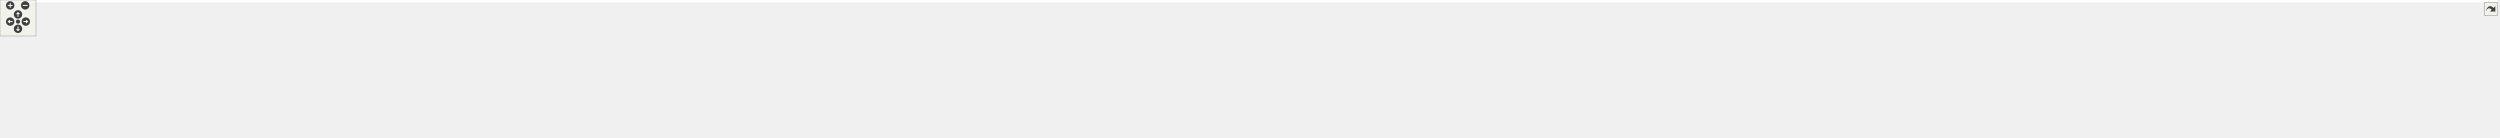
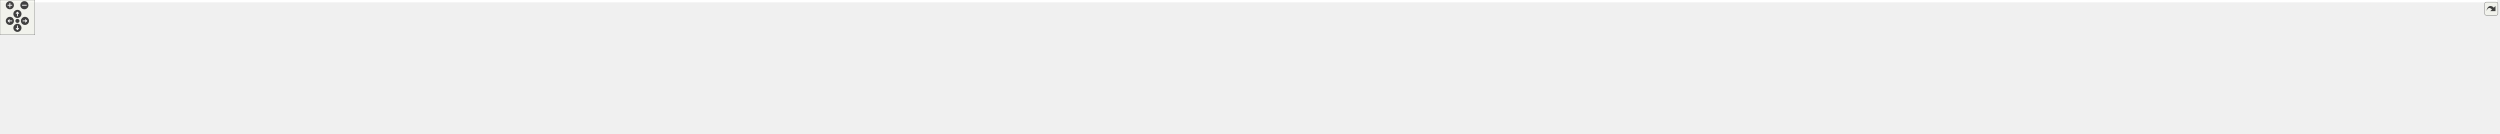
<svg xmlns="http://www.w3.org/2000/svg" xmlns:xlink="http://www.w3.org/1999/xlink" id="main" version="1.1" xml:space="preserve">
  <style type="text/css">
.edge:hover path { stroke: red; }
.edge:hover polygon { stroke: red; fill: red; }
</style>
  <defs>
    <circle id="rim" cx="0" cy="0" r="7" />
    <circle id="rim2" cx="0" cy="0" r="3.5" />
    <g id="zoomPlus">
      <use xlink:href="#rim" fill="#404040">
        <set attributeName="fill" to="#808080" begin="zoomplus.mouseover" end="zoomplus.mouseout" />
      </use>
      <path d="M-4,0h8M0,-4v8" fill="none" stroke="white" stroke-width="1.5" pointer-events="none" />
    </g>
    <g id="zoomMin">
      <use xlink:href="#rim" fill="#404040">
        <set attributeName="fill" to="#808080" begin="zoomminus.mouseover" end="zoomminus.mouseout" />
      </use>
      <path d="M-4,0h8" fill="none" stroke="white" stroke-width="1.5" pointer-events="none" />
    </g>
    <g id="dirArrow">
      <path fill="none" stroke="white" stroke-width="1.5" d="M0,-3.0v7 M-2.5,-0.5L0,-3.0L2.5,-0.5" />
    </g>
    <g id="resetDef">
      <use xlink:href="#rim2" fill="#404040">
        <set attributeName="fill" to="#808080" begin="reset.mouseover" end="reset.mouseout" />
      </use>
    </g>
  </defs>
  <svg id="graph" class="graph">
    <g id="viewport">
-       <polygon fill="white" stroke="transparent" points="-4,4 -4,-169 4162.5,-169 4162.5,4 -4,4" />
+       <polygon fill="white" stroke="transparent" points="-4,4 -4,-169 4301.5,-169 4301.5,4 -4,4" />
      <g id="node1" class="node">
        <g id="a_node1">
          <a xlink:title=" ">
-             <polygon fill="#bfbfbf" stroke="black" points="1747,-134.5 1747,-164.5 1893,-164.5 1893,-134.5 1747,-134.5" />
-             <text text-anchor="start" x="1755" y="-152.5" font-family="Helvetica,sans-Serif" font-size="10.00">include/d/d_com/d_com</text>
-             <text text-anchor="middle" x="1820" y="-141.5" font-family="Helvetica,sans-Serif" font-size="10.00">_inf_game/d_com_inf_game.h</text>
+             <polygon fill="#bfbfbf" stroke="black" points="1814,-134.5 1814,-164.5 1960,-164.5 1960,-134.5 1814,-134.5" />
+             <text text-anchor="start" x="1822" y="-152.5" font-family="Helvetica,sans-Serif" font-size="10.00">include/d/d_com/d_com</text>
+             <text text-anchor="middle" x="1887" y="-141.5" font-family="Helvetica,sans-Serif" font-size="10.00">_inf_game/d_com_inf_game.h</text>
          </a>
        </g>
      </g>
      <g id="node2" class="node">
        <g id="a_node2">
          <a xlink:href="d__attention_8cpp.html" target="_top" xlink:title=" ">
            <polygon fill="white" stroke="black" points="295.5,-6 295.5,-25 402.5,-25 402.5,-6 295.5,-6" />
            <text text-anchor="middle" x="349" y="-13" font-family="Helvetica,sans-Serif" font-size="10.00">src/d/d_attention.cpp</text>
          </a>
        </g>
      </g>
      <g id="edge1" class="edge">
-         <path fill="none" stroke="midnightblue" d="M1736.8,-148.83C1430.54,-149.66 381.07,-148.76 332,-98 312.61,-77.94 332.12,-41.81 342.9,-25.23" />
-         <polygon fill="midnightblue" stroke="midnightblue" points="1736.96,-152.33 1746.95,-148.81 1736.94,-145.33 1736.96,-152.33" />
+         <path fill="none" stroke="midnightblue" d="M1803.56,-148.96C1488.09,-150.31 383.5,-151.2 332,-98 312.6,-77.96 332.11,-41.81 342.89,-25.24" />
+         <polygon fill="midnightblue" stroke="midnightblue" points="1804.01,-152.46 1814,-148.92 1803.98,-145.46 1804.01,-152.46" />
      </g>
      <g id="node3" class="node">
        <g id="a_node3">
          <a xlink:href="d__camera_8cpp.html" target="_top" xlink:title=" ">
            <polygon fill="white" stroke="black" points="479,-73 479,-92 581,-92 581,-73 479,-73" />
            <text text-anchor="middle" x="530" y="-80" font-family="Helvetica,sans-Serif" font-size="10.00">src/d/d_camera.cpp</text>
          </a>
        </g>
      </g>
      <g id="edge2" class="edge">
-         <path fill="none" stroke="midnightblue" d="M1736.61,-147C1498.18,-142.4 816.47,-127.03 595,-98 584.45,-96.62 573.09,-94.36 562.86,-92.03" />
-         <polygon fill="midnightblue" stroke="midnightblue" points="1736.89,-150.51 1746.95,-147.2 1737.02,-143.51 1736.89,-150.51" />
+         <path fill="none" stroke="midnightblue" d="M1803.37,-147.2C1555.91,-143.05 829.95,-128.54 595,-98 584.45,-96.63 573.09,-94.37 562.86,-92.04" />
+         <polygon fill="midnightblue" stroke="midnightblue" points="1803.67,-150.71 1813.73,-147.38 1803.79,-143.71 1803.67,-150.71" />
      </g>
      <g id="node4" class="node">
        <g id="a_node4">
          <a xlink:href="d__com__inf__game_8cpp.html" target="_top" xlink:title=" ">
            <polygon fill="white" stroke="black" points="563.5,-0.5 563.5,-30.5 682.5,-30.5 682.5,-0.5 563.5,-0.5" />
            <text text-anchor="start" x="571.5" y="-18.5" font-family="Helvetica,sans-Serif" font-size="10.00">src/d/d_com/d_com_inf</text>
            <text text-anchor="middle" x="623" y="-7.5" font-family="Helvetica,sans-Serif" font-size="10.00">_game.cpp</text>
          </a>
        </g>
      </g>
      <g id="edge3" class="edge">
-         <path fill="none" stroke="midnightblue" d="M1736.61,-148C1472.2,-146 667.51,-136.76 628,-98 610.29,-80.63 614.46,-48.92 618.87,-30.6" />
-         <polygon fill="midnightblue" stroke="midnightblue" points="1736.89,-151.5 1746.92,-148.07 1736.94,-144.5 1736.89,-151.5" />
+         <path fill="none" stroke="midnightblue" d="M1803.64,-148.19C1529.36,-146.79 670.01,-139.13 628,-98 610.27,-80.64 614.45,-48.93 618.86,-30.6" />
+         <polygon fill="midnightblue" stroke="midnightblue" points="1803.91,-151.69 1813.93,-148.24 1803.95,-144.69 1803.91,-151.69" />
      </g>
      <g id="node5" class="node">
        <g id="a_node5">
          <a xlink:href="d__file__sel__info_8cpp.html" target="_top" xlink:title=" ">
            <polygon fill="white" stroke="black" points="789.5,-67.5 789.5,-97.5 878.5,-97.5 878.5,-67.5 789.5,-67.5" />
            <text text-anchor="start" x="797.5" y="-85.5" font-family="Helvetica,sans-Serif" font-size="10.00">src/d/d_file/d_file</text>
            <text text-anchor="middle" x="834" y="-74.5" font-family="Helvetica,sans-Serif" font-size="10.00">_sel_info.cpp</text>
          </a>
        </g>
      </g>
      <g id="edge4" class="edge">
-         <path fill="none" stroke="midnightblue" d="M1736.78,-146.21C1539.96,-140.44 1050.2,-123.88 888,-98 884.93,-97.51 881.79,-96.92 878.63,-96.25" />
-         <polygon fill="midnightblue" stroke="midnightblue" points="1736.68,-149.71 1746.78,-146.5 1736.89,-142.71 1736.68,-149.71" />
+         <path fill="none" stroke="midnightblue" d="M1803.79,-146.56C1596.94,-141.38 1063.54,-125.68 888,-98 884.93,-97.52 881.79,-96.93 878.63,-96.27" />
+         <polygon fill="midnightblue" stroke="midnightblue" points="1803.9,-150.07 1813.98,-146.82 1804.07,-143.07 1803.9,-150.07" />
      </g>
      <g id="node6" class="node">
        <g id="a_node6">
          <a xlink:href="d__item_8cpp.html" target="_top" xlink:title=" ">
            <polygon fill="white" stroke="black" points="700.5,-6 700.5,-25 821.5,-25 821.5,-6 700.5,-6" />
            <text text-anchor="middle" x="761" y="-13" font-family="Helvetica,sans-Serif" font-size="10.00">src/d/d_item/d_item.cpp</text>
          </a>
        </g>
      </g>
      <g id="edge5" class="edge">
-         <path fill="none" stroke="midnightblue" d="M1736.6,-147.14C1496.37,-142.88 817.66,-128.22 781,-98 759.08,-79.93 758.95,-42.1 760.13,-25.1" />
-         <polygon fill="midnightblue" stroke="midnightblue" points="1736.61,-150.64 1746.67,-147.32 1736.74,-143.65 1736.61,-150.64" />
+         <path fill="none" stroke="midnightblue" d="M1803.48,-147.4C1552.58,-143.74 820.34,-130.33 781,-98 759.05,-79.96 758.94,-42.12 760.13,-25.1" />
+         <polygon fill="midnightblue" stroke="midnightblue" points="1803.58,-150.9 1813.63,-147.55 1803.68,-143.9 1803.58,-150.9" />
      </g>
      <g id="node7" class="node">
        <g id="a_node7">
          <a xlink:href="d__kankyo__rain_8cpp.html" target="_top" xlink:title=" ">
            <polygon fill="white" stroke="black" points="896.5,-67.5 896.5,-97.5 1023.5,-97.5 1023.5,-67.5 896.5,-67.5" />
            <text text-anchor="start" x="904.5" y="-85.5" font-family="Helvetica,sans-Serif" font-size="10.00">src/d/d_kankyo/d_kankyo</text>
            <text text-anchor="middle" x="960" y="-74.5" font-family="Helvetica,sans-Serif" font-size="10.00">_rain.cpp</text>
          </a>
        </g>
      </g>
      <g id="edge6" class="edge">
-         <path fill="none" stroke="midnightblue" d="M1736.91,-146.77C1592.98,-142.97 1288.21,-131.39 1033,-98 1029.93,-97.6 1026.79,-97.14 1023.62,-96.65" />
-         <polygon fill="midnightblue" stroke="midnightblue" points="1736.91,-150.27 1746.99,-147.03 1737.09,-143.27 1736.91,-150.27" />
+         <path fill="none" stroke="midnightblue" d="M1803.59,-147.35C1650.36,-144.41 1313.99,-134.04 1033,-98 1029.92,-97.61 1026.78,-97.16 1023.62,-96.67" />
+         <polygon fill="midnightblue" stroke="midnightblue" points="1803.79,-150.86 1813.86,-147.55 1803.93,-143.86 1803.79,-150.86" />
      </g>
      <g id="node8" class="node">
        <g id="a_node8">
          <a xlink:href="d__kankyo__wether_8cpp.html" target="_top" xlink:title=" ">
            <polygon fill="white" stroke="black" points="1041.5,-67.5 1041.5,-97.5 1168.5,-97.5 1168.5,-67.5 1041.5,-67.5" />
            <text text-anchor="start" x="1049.5" y="-85.5" font-family="Helvetica,sans-Serif" font-size="10.00">src/d/d_kankyo/d_kankyo</text>
            <text text-anchor="middle" x="1105" y="-74.5" font-family="Helvetica,sans-Serif" font-size="10.00">_wether.cpp</text>
          </a>
        </g>
      </g>
      <g id="edge7" class="edge">
-         <path fill="none" stroke="midnightblue" d="M1736.44,-145.07C1613.61,-139.31 1377.29,-125.53 1178,-98 1174.93,-97.58 1171.79,-97.1 1168.63,-96.6" />
-         <polygon fill="midnightblue" stroke="midnightblue" points="1736.37,-148.57 1746.52,-145.53 1736.7,-141.57 1736.37,-148.57" />
+         <path fill="none" stroke="midnightblue" d="M1803.87,-145.95C1671.08,-141.11 1403.13,-128.26 1178,-98 1174.93,-97.59 1171.79,-97.12 1168.62,-96.62" />
+         <polygon fill="midnightblue" stroke="midnightblue" points="1803.85,-149.45 1813.97,-146.31 1804.1,-142.45 1803.85,-149.45" />
      </g>
      <g id="node9" class="node">
        <g id="a_node9">
          <a xlink:href="d__kankyo_8cpp.html" target="_top" xlink:title=" ">
            <polygon fill="white" stroke="black" points="1186.5,-73 1186.5,-92 1287.5,-92 1287.5,-73 1186.5,-73" />
            <text text-anchor="middle" x="1237" y="-80" font-family="Helvetica,sans-Serif" font-size="10.00">src/d/d_kankyo.cpp</text>
          </a>
        </g>
      </g>
      <g id="edge8" class="edge">
-         <path fill="none" stroke="midnightblue" d="M1736.73,-144.09C1633.13,-137.77 1451.09,-123.93 1297,-98 1287.7,-96.44 1277.7,-94.23 1268.59,-92.02" />
-         <polygon fill="midnightblue" stroke="midnightblue" points="1736.62,-147.59 1746.81,-144.69 1737.04,-140.6 1736.62,-147.59" />
+         <path fill="none" stroke="midnightblue" d="M1803.79,-145.36C1689.09,-140.12 1476.27,-127.16 1297,-98 1287.59,-96.47 1277.47,-94.25 1268.27,-92.01" />
+         <polygon fill="midnightblue" stroke="midnightblue" points="1803.75,-148.86 1813.9,-145.81 1804.06,-141.87 1803.75,-148.86" />
      </g>
      <g id="node10" class="node">
        <g id="a_node10">
          <a xlink:href="d__kantera__icon__meter_8cpp.html" target="_top" xlink:title=" ">
            <polygon fill="white" stroke="black" points="1305.5,-67.5 1305.5,-97.5 1412.5,-97.5 1412.5,-67.5 1305.5,-67.5" />
            <text text-anchor="start" x="1313.5" y="-85.5" font-family="Helvetica,sans-Serif" font-size="10.00">src/d/d_kantera_icon</text>
            <text text-anchor="middle" x="1359" y="-74.5" font-family="Helvetica,sans-Serif" font-size="10.00">_meter.cpp</text>
          </a>
        </g>
      </g>
      <g id="edge9" class="edge">
-         <path fill="none" stroke="midnightblue" d="M1736.56,-140.37C1655.78,-131.92 1530.01,-117.23 1422,-98 1418.91,-97.45 1415.74,-96.85 1412.54,-96.21" />
-         <polygon fill="midnightblue" stroke="midnightblue" points="1736.37,-143.87 1746.68,-141.42 1737.09,-136.9 1736.37,-143.87" />
+         <path fill="none" stroke="midnightblue" d="M1803.51,-142.42C1710.12,-134.93 1554.55,-120.37 1422,-98 1418.9,-97.48 1415.73,-96.89 1412.53,-96.27" />
+         <polygon fill="midnightblue" stroke="midnightblue" points="1803.5,-145.93 1813.74,-143.23 1804.05,-138.95 1803.5,-145.93" />
      </g>
      <g id="node11" class="node">
        <g id="a_node11">
          <a xlink:href="d__meter__button_8cpp.html" target="_top" xlink:title=" ">
            <polygon fill="white" stroke="black" points="1430.5,-67.5 1430.5,-97.5 1545.5,-97.5 1545.5,-67.5 1430.5,-67.5" />
            <text text-anchor="start" x="1438.5" y="-85.5" font-family="Helvetica,sans-Serif" font-size="10.00">src/d/d_meter/d_meter</text>
            <text text-anchor="middle" x="1488" y="-74.5" font-family="Helvetica,sans-Serif" font-size="10.00">_button.cpp</text>
          </a>
        </g>
      </g>
      <g id="edge10" class="edge">
-         <path fill="none" stroke="midnightblue" d="M1736.9,-133.21C1684.62,-123.46 1615.79,-110.37 1555,-98 1551.97,-97.38 1548.86,-96.74 1545.72,-96.09" />
-         <polygon fill="midnightblue" stroke="midnightblue" points="1736.32,-136.66 1746.79,-135.05 1737.6,-129.78 1736.32,-136.66" />
+         <path fill="none" stroke="midnightblue" d="M1803.8,-137.31C1736.5,-127.9 1639.4,-113.54 1555,-98 1551.96,-97.44 1548.84,-96.84 1545.7,-96.23" />
+         <polygon fill="midnightblue" stroke="midnightblue" points="1803.53,-140.8 1813.92,-138.72 1804.5,-133.87 1803.53,-140.8" />
      </g>
      <g id="node12" class="node">
        <g id="a_node12">
          <a xlink:href="d__meter__haihai_8cpp.html" target="_top" xlink:title=" ">
            <polygon fill="white" stroke="black" points="1563.5,-67.5 1563.5,-97.5 1678.5,-97.5 1678.5,-67.5 1563.5,-67.5" />
            <text text-anchor="start" x="1571.5" y="-85.5" font-family="Helvetica,sans-Serif" font-size="10.00">src/d/d_meter/d_meter</text>
            <text text-anchor="middle" x="1621" y="-74.5" font-family="Helvetica,sans-Serif" font-size="10.00">_haihai.cpp</text>
          </a>
        </g>
      </g>
      <g id="edge11" class="edge">
-         <path fill="none" stroke="midnightblue" d="M1767.12,-131.23C1734.93,-120.71 1694.33,-107.45 1664.1,-97.58" />
-         <polygon fill="midnightblue" stroke="midnightblue" points="1766.23,-134.62 1776.82,-134.4 1768.4,-127.96 1766.23,-134.62" />
+         <path fill="none" stroke="midnightblue" d="M1819.69,-132.05C1776.2,-121.43 1720.2,-107.74 1678.75,-97.61" />
+         <polygon fill="midnightblue" stroke="midnightblue" points="1819.06,-135.5 1829.61,-134.48 1820.73,-128.7 1819.06,-135.5" />
      </g>
      <g id="node13" class="node">
        <g id="a_node13">
          <a xlink:href="d__meter__hakusha_8cpp.html" target="_top" xlink:title=" ">
            <polygon fill="white" stroke="black" points="1696.5,-67.5 1696.5,-97.5 1811.5,-97.5 1811.5,-67.5 1696.5,-67.5" />
            <text text-anchor="start" x="1704.5" y="-85.5" font-family="Helvetica,sans-Serif" font-size="10.00">src/d/d_meter/d_meter</text>
            <text text-anchor="middle" x="1754" y="-74.5" font-family="Helvetica,sans-Serif" font-size="10.00">_hakusha.cpp</text>
          </a>
        </g>
      </g>
      <g id="edge12" class="edge">
-         <path fill="none" stroke="midnightblue" d="M1798.49,-127.31C1788.59,-117.56 1777.11,-106.26 1768.29,-97.58" />
-         <polygon fill="midnightblue" stroke="midnightblue" points="1796.1,-129.87 1805.68,-134.4 1801.01,-124.89 1796.1,-129.87" />
+         <path fill="none" stroke="midnightblue" d="M1849.13,-129.99C1828.05,-119.69 1802.22,-107.07 1782.8,-97.58" />
+         <polygon fill="midnightblue" stroke="midnightblue" points="1847.62,-133.15 1858.14,-134.4 1850.69,-126.86 1847.62,-133.15" />
      </g>
      <g id="node14" class="node">
        <g id="a_node14">
          <a xlink:href="d__meter__map_8cpp.html" target="_top" xlink:title=" ">
            <polygon fill="white" stroke="black" points="1829.5,-67.5 1829.5,-97.5 1944.5,-97.5 1944.5,-67.5 1829.5,-67.5" />
            <text text-anchor="start" x="1837.5" y="-85.5" font-family="Helvetica,sans-Serif" font-size="10.00">src/d/d_meter/d_meter</text>
            <text text-anchor="middle" x="1887" y="-74.5" font-family="Helvetica,sans-Serif" font-size="10.00">_map.cpp</text>
          </a>
        </g>
      </g>
      <g id="edge13" class="edge">
-         <path fill="none" stroke="midnightblue" d="M1841.84,-127.31C1851.89,-117.56 1863.54,-106.26 1872.49,-97.58" />
-         <polygon fill="midnightblue" stroke="midnightblue" points="1839.28,-124.92 1834.54,-134.4 1844.15,-129.94 1839.28,-124.92" />
+         <path fill="none" stroke="midnightblue" d="M1887,-124.11C1887,-115.15 1887,-105.32 1887,-97.58" />
+         <polygon fill="midnightblue" stroke="midnightblue" points="1883.5,-124.4 1887,-134.4 1890.5,-124.4 1883.5,-124.4" />
      </g>
      <g id="node15" class="node">
        <g id="a_node15">
          <a xlink:href="d__meter__string_8cpp.html" target="_top" xlink:title=" ">
            <polygon fill="white" stroke="black" points="1962.5,-67.5 1962.5,-97.5 2077.5,-97.5 2077.5,-67.5 1962.5,-67.5" />
            <text text-anchor="start" x="1970.5" y="-85.5" font-family="Helvetica,sans-Serif" font-size="10.00">src/d/d_meter/d_meter</text>
            <text text-anchor="middle" x="2020" y="-74.5" font-family="Helvetica,sans-Serif" font-size="10.00">_string.cpp</text>
          </a>
        </g>
      </g>
      <g id="edge14" class="edge">
-         <path fill="none" stroke="midnightblue" d="M1873.15,-131.23C1905.5,-120.71 1946.31,-107.45 1976.69,-97.58" />
-         <polygon fill="midnightblue" stroke="midnightblue" points="1871.83,-127.98 1863.4,-134.4 1873.99,-134.63 1871.83,-127.98" />
+         <path fill="none" stroke="midnightblue" d="M1924.87,-129.99C1945.95,-119.69 1971.78,-107.07 1991.2,-97.58" />
+         <polygon fill="midnightblue" stroke="midnightblue" points="1923.31,-126.86 1915.86,-134.4 1926.38,-133.15 1923.31,-126.86" />
      </g>
      <g id="node16" class="node">
        <g id="a_node16">
          <a xlink:href="d__meter2__draw_8cpp.html" target="_top" xlink:title=" ">
            <polygon fill="white" stroke="black" points="2095.5,-67.5 2095.5,-97.5 2220.5,-97.5 2220.5,-67.5 2095.5,-67.5" />
            <text text-anchor="start" x="2103.5" y="-85.5" font-family="Helvetica,sans-Serif" font-size="10.00">src/d/d_meter2/d_meter2</text>
            <text text-anchor="middle" x="2158" y="-74.5" font-family="Helvetica,sans-Serif" font-size="10.00">_draw.cpp</text>
          </a>
        </g>
      </g>
      <g id="edge15" class="edge">
-         <path fill="none" stroke="midnightblue" d="M1903.13,-133.1C1955.84,-123.25 2025.47,-110.1 2087,-98 2089.72,-97.47 2092.49,-96.92 2095.29,-96.36" />
-         <polygon fill="midnightblue" stroke="midnightblue" points="1902.34,-129.69 1893.15,-134.96 1903.62,-136.57 1902.34,-129.69" />
+         <path fill="none" stroke="midnightblue" d="M1955.3,-132.12C1999.64,-121.48 2056.84,-107.76 2099.17,-97.61" />
+         <polygon fill="midnightblue" stroke="midnightblue" points="1954.38,-128.74 1945.47,-134.48 1956.01,-135.55 1954.38,-128.74" />
      </g>
      <g id="node17" class="node">
        <g id="a_node17">
          <a xlink:href="d__meter2__info_8cpp.html" target="_top" xlink:title=" ">
            <polygon fill="white" stroke="black" points="2238.5,-67.5 2238.5,-97.5 2363.5,-97.5 2363.5,-67.5 2238.5,-67.5" />
            <text text-anchor="start" x="2246.5" y="-85.5" font-family="Helvetica,sans-Serif" font-size="10.00">src/d/d_meter2/d_meter2</text>
            <text text-anchor="middle" x="2301" y="-74.5" font-family="Helvetica,sans-Serif" font-size="10.00">_info.cpp</text>
          </a>
        </g>
      </g>
      <g id="edge16" class="edge">
-         <path fill="none" stroke="midnightblue" d="M1903.33,-140.18C1986.37,-131.44 2117.38,-116.41 2230,-98 2232.73,-97.55 2235.52,-97.08 2238.33,-96.58" />
-         <polygon fill="midnightblue" stroke="midnightblue" points="1902.78,-136.72 1893.2,-141.25 1903.51,-143.68 1902.78,-136.72" />
+         <path fill="none" stroke="midnightblue" d="M1970.15,-137.57C2039.74,-128.11 2141.57,-113.53 2230,-98 2232.73,-97.52 2235.51,-97.02 2238.32,-96.5" />
+         <polygon fill="midnightblue" stroke="midnightblue" points="1969.56,-134.12 1960.12,-138.93 1970.5,-141.05 1969.56,-134.12" />
      </g>
      <g id="node18" class="node">
        <g id="a_node18">
          <a xlink:href="d__meter2_8cpp.html" target="_top" xlink:title=" ">
            <polygon fill="white" stroke="black" points="2382,-73 2382,-92 2482,-92 2482,-73 2382,-73" />
            <text text-anchor="middle" x="2432" y="-80" font-family="Helvetica,sans-Serif" font-size="10.00">src/d/d_meter2.cpp</text>
          </a>
        </g>
      </g>
      <g id="edge17" class="edge">
-         <path fill="none" stroke="midnightblue" d="M1903.6,-144.77C2012.33,-139.04 2207.89,-125.67 2373,-98 2382.15,-96.47 2391.99,-94.27 2400.95,-92.06" />
-         <polygon fill="midnightblue" stroke="midnightblue" points="1903.16,-141.29 1893.36,-145.31 1903.52,-148.28 1903.16,-141.29" />
+         <path fill="none" stroke="midnightblue" d="M1970.36,-143.34C2067.54,-136.51 2232.75,-122.4 2373,-98 2382.04,-96.43 2391.75,-94.25 2400.63,-92.06" />
+         <polygon fill="midnightblue" stroke="midnightblue" points="1970.03,-139.85 1960.3,-144.03 1970.52,-146.83 1970.03,-139.85" />
      </g>
      <g id="node19" class="node">
        <g id="a_node19">
          <a xlink:href="d__save_8cpp.html" target="_top" xlink:title=" ">
            <polygon fill="white" stroke="black" points="2500.5,-73 2500.5,-92 2625.5,-92 2625.5,-73 2500.5,-73" />
            <text text-anchor="middle" x="2563" y="-80" font-family="Helvetica,sans-Serif" font-size="10.00">src/d/d_save/d_save.cpp</text>
          </a>
        </g>
      </g>
      <g id="edge18" class="edge">
-         <path fill="none" stroke="midnightblue" d="M1903.35,-145.54C2030.57,-140.28 2280.57,-126.99 2491,-98 2502.12,-96.47 2514.1,-94.28 2525.04,-92.06" />
-         <polygon fill="midnightblue" stroke="midnightblue" points="1903.14,-142.05 1893.29,-145.95 1903.43,-149.04 1903.14,-142.05" />
+         <path fill="none" stroke="midnightblue" d="M1970.59,-144.56C2087.48,-138.37 2306.19,-124.25 2491,-98 2501.98,-96.44 2513.82,-94.27 2524.65,-92.07" />
+         <polygon fill="midnightblue" stroke="midnightblue" points="1970.09,-141.09 1960.29,-145.1 1970.46,-148.08 1970.09,-141.09" />
      </g>
      <g id="node20" class="node">
        <g id="a_node20">
          <a xlink:href="d__save__HIO_8cpp.html" target="_top" xlink:title=" ">
            <polygon fill="white" stroke="black" points="2643.5,-67.5 2643.5,-97.5 2750.5,-97.5 2750.5,-67.5 2643.5,-67.5" />
            <text text-anchor="start" x="2651.5" y="-85.5" font-family="Helvetica,sans-Serif" font-size="10.00">src/d/d_save/d_save</text>
            <text text-anchor="middle" x="2697" y="-74.5" font-family="Helvetica,sans-Serif" font-size="10.00">_HIO.cpp</text>
          </a>
        </g>
      </g>
      <g id="edge19" class="edge">
-         <path fill="none" stroke="midnightblue" d="M1903.58,-147.94C2051.73,-145.91 2369.79,-136.95 2635,-98 2637.73,-97.6 2640.53,-97.14 2643.34,-96.63" />
-         <polygon fill="midnightblue" stroke="midnightblue" points="1903.16,-144.44 1893.21,-148.07 1903.25,-151.44 1903.16,-144.44" />
+         <path fill="none" stroke="midnightblue" d="M1970.28,-147.28C2108.91,-144.27 2395.46,-133.85 2635,-98 2637.73,-97.59 2640.52,-97.12 2643.33,-96.61" />
+         <polygon fill="midnightblue" stroke="midnightblue" points="1970.08,-143.78 1960.16,-147.49 1970.23,-150.78 1970.08,-143.78" />
      </g>
      <g id="node21" class="node">
        <g id="a_node21">
          <a xlink:href="d__stage_8cpp.html" target="_top" xlink:title=" ">
            <polygon fill="white" stroke="black" points="2769,-73 2769,-92 2863,-92 2863,-73 2769,-73" />
            <text text-anchor="middle" x="2816" y="-80" font-family="Helvetica,sans-Serif" font-size="10.00">src/d/d_stage.cpp</text>
          </a>
        </g>
      </g>
      <g id="edge20" class="edge">
-         <path fill="none" stroke="midnightblue" d="M1903.19,-146.16C2101.19,-140.25 2596.09,-123.36 2760,-98 2769.03,-96.6 2778.72,-94.37 2787.45,-92.06" />
-         <polygon fill="midnightblue" stroke="midnightblue" points="1903.03,-142.67 1893.14,-146.46 1903.24,-149.66 1903.03,-142.67" />
+         <path fill="none" stroke="midnightblue" d="M1970.69,-149.08C2126.85,-148.96 2472.82,-143.04 2760,-98 2769.03,-96.58 2778.71,-94.34 2787.45,-92.04" />
+         <polygon fill="midnightblue" stroke="midnightblue" points="1970.23,-145.58 1960.23,-149.08 1970.23,-152.58 1970.23,-145.58" />
      </g>
      <g id="node22" class="node">
        <g id="a_node22">
          <a xlink:href="f__pc__manager_8cpp.html" target="_top" xlink:title=" ">
            <polygon fill="white" stroke="black" points="0,-6 0,-25 140,-25 140,-6 0,-6" />
            <text text-anchor="middle" x="70" y="-13" font-family="Helvetica,sans-Serif" font-size="10.00">src/f/f_pc/f_pc_manager.cpp</text>
          </a>
        </g>
      </g>
      <g id="edge21" class="edge">
-         <path fill="none" stroke="midnightblue" d="M1736.43,-147.56C1409.79,-143.68 233.64,-127.68 160,-98 121.48,-82.48 88.95,-42.58 76,-25.02" />
-         <polygon fill="midnightblue" stroke="midnightblue" points="1736.73,-151.06 1746.77,-147.68 1736.81,-144.06 1736.73,-151.06" />
+         <path fill="none" stroke="midnightblue" d="M1803.68,-147.66C1469.02,-144.1 236.9,-128.94 160,-98 121.48,-82.5 88.95,-42.59 76,-25.02" />
+         <polygon fill="midnightblue" stroke="midnightblue" points="1803.75,-151.17 1813.79,-147.77 1803.83,-144.17 1803.75,-151.17" />
      </g>
      <g id="node23" class="node">
        <g id="a_node23">
          <a xlink:href="m__Do__audio_8cpp.html" target="_top" xlink:title=" ">
            <polygon fill="white" stroke="black" points="2881,-73 2881,-92 3015,-92 3015,-73 2881,-73" />
            <text text-anchor="middle" x="2948" y="-80" font-family="Helvetica,sans-Serif" font-size="10.00">src/m_Do/m_Do_audio.cpp</text>
          </a>
        </g>
      </g>
      <g id="edge22" class="edge">
-         <path fill="none" stroke="midnightblue" d="M1903.41,-148.47C2081.79,-147.53 2513.32,-140.61 2872,-98 2884.14,-96.56 2897.25,-94.31 2909.11,-92.01" />
-         <polygon fill="midnightblue" stroke="midnightblue" points="1903.29,-144.97 1893.31,-148.52 1903.33,-151.97 1903.29,-144.97" />
+         <path fill="none" stroke="midnightblue" d="M1970.33,-148.08C2140.44,-146.37 2539.63,-138.03 2872,-98 2884,-96.55 2896.96,-94.33 2908.72,-92.06" />
+         <polygon fill="midnightblue" stroke="midnightblue" points="1970.16,-144.58 1960.2,-148.18 1970.23,-151.58 1970.16,-144.58" />
      </g>
      <g id="node24" class="node">
        <g id="a_node24">
          <a xlink:href="m__Do__ext_8cpp.html" target="_top" xlink:title=" ">
            <polygon fill="white" stroke="black" points="3033.5,-73 3033.5,-92 3156.5,-92 3156.5,-73 3033.5,-73" />
            <text text-anchor="middle" x="3095" y="-80" font-family="Helvetica,sans-Serif" font-size="10.00">src/m_Do/m_Do_ext.cpp</text>
          </a>
        </g>
      </g>
      <g id="edge23" class="edge">
-         <path fill="none" stroke="midnightblue" d="M1903.59,-146.73C2139.36,-141.47 2806.59,-124.59 3024,-98 3035.36,-96.61 3047.62,-94.38 3058.7,-92.07" />
-         <polygon fill="midnightblue" stroke="midnightblue" points="1903.28,-143.24 1893.36,-146.96 1903.44,-150.24 1903.28,-143.24" />
+         <path fill="none" stroke="midnightblue" d="M1970.27,-149.26C2158.7,-150.02 2631.91,-146.44 3024,-98 3035.36,-96.6 3047.62,-94.36 3058.7,-92.06" />
+         <polygon fill="midnightblue" stroke="midnightblue" points="1970.18,-145.76 1960.16,-149.22 1970.14,-152.76 1970.18,-145.76" />
      </g>
      <g id="node25" class="node">
        <g id="a_node25">
-           <a xlink:href="m__Do__main_8cpp.html" target="_top" xlink:title=" ">
-             <polygon fill="white" stroke="black" points="3174.5,-73 3174.5,-92 3305.5,-92 3305.5,-73 3174.5,-73" />
-             <text text-anchor="middle" x="3240" y="-80" font-family="Helvetica,sans-Serif" font-size="10.00">src/m_Do/m_Do_main.cpp</text>
+           <a xlink:href="m__Do__lib_8cpp.html" target="_top" xlink:title=" ">
+             <polygon fill="white" stroke="black" points="3175,-73 3175,-92 3295,-92 3295,-73 3175,-73" />
+             <text text-anchor="middle" x="3235" y="-80" font-family="Helvetica,sans-Serif" font-size="10.00">src/m_Do/m_Do_lib.cpp</text>
          </a>
        </g>
      </g>
      <g id="edge24" class="edge">
-         <path fill="none" stroke="midnightblue" d="M1903.58,-147.07C2157.85,-142.46 2919.71,-126.57 3166,-98 3177.96,-96.61 3190.89,-94.35 3202.53,-92.02" />
-         <polygon fill="midnightblue" stroke="midnightblue" points="1903.24,-143.58 1893.3,-147.26 1903.36,-150.58 1903.24,-143.58" />
+         <path fill="none" stroke="midnightblue" d="M1970.63,-147.03C2216.38,-142.42 2933.51,-126.81 3166,-98 3177.18,-96.61 3189.23,-94.35 3200.09,-92.02" />
+         <polygon fill="midnightblue" stroke="midnightblue" points="1970.27,-143.54 1960.34,-147.22 1970.4,-150.53 1970.27,-143.54" />
      </g>
      <g id="node26" class="node">
        <g id="a_node26">
-           <a xlink:href="Z2EnvSeMgr_8cpp.html" target="_top" xlink:title=" ">
-             <polygon fill="white" stroke="black" points="3323.5,-73 3323.5,-92 3484.5,-92 3484.5,-73 3323.5,-73" />
-             <text text-anchor="middle" x="3404" y="-80" font-family="Helvetica,sans-Serif" font-size="10.00">libs/Z2AudioLib/Z2EnvSeMgr.cpp</text>
+           <a xlink:href="m__Do__main_8cpp.html" target="_top" xlink:title=" ">
+             <polygon fill="white" stroke="black" points="3313.5,-73 3313.5,-92 3444.5,-92 3444.5,-73 3313.5,-73" />
+             <text text-anchor="middle" x="3379" y="-80" font-family="Helvetica,sans-Serif" font-size="10.00">src/m_Do/m_Do_main.cpp</text>
          </a>
        </g>
      </g>
      <g id="edge25" class="edge">
-         <path fill="none" stroke="midnightblue" d="M1903.3,-147.09C2175.61,-142.26 3037.81,-125.15 3315,-98 3329.18,-96.61 3344.52,-94.38 3358.41,-92.08" />
-         <polygon fill="midnightblue" stroke="midnightblue" points="1903.03,-143.59 1893.09,-147.27 1903.15,-150.59 1903.03,-143.59" />
+         <path fill="none" stroke="midnightblue" d="M1970.44,-147.23C2233.45,-142.96 3043.18,-127.68 3304,-98 3316.12,-96.62 3329.22,-94.36 3341.02,-92.03" />
+         <polygon fill="midnightblue" stroke="midnightblue" points="1970.13,-143.73 1960.19,-147.4 1970.24,-150.73 1970.13,-143.73" />
      </g>
      <g id="node27" class="node">
        <g id="a_node27">
-           <a xlink:href="Z2LinkMgr_8cpp.html" target="_top" xlink:title=" ">
-             <polygon fill="white" stroke="black" points="3503,-73 3503,-92 3655,-92 3655,-73 3503,-73" />
-             <text text-anchor="middle" x="3579" y="-80" font-family="Helvetica,sans-Serif" font-size="10.00">libs/Z2AudioLib/Z2LinkMgr.cpp</text>
+           <a xlink:href="Z2EnvSeMgr_8cpp.html" target="_top" xlink:title=" ">
+             <polygon fill="white" stroke="black" points="3462.5,-73 3462.5,-92 3623.5,-92 3623.5,-73 3462.5,-73" />
+             <text text-anchor="middle" x="3543" y="-80" font-family="Helvetica,sans-Serif" font-size="10.00">libs/Z2AudioLib/Z2EnvSeMgr.cpp</text>
          </a>
        </g>
      </g>
      <g id="edge26" class="edge">
-         <path fill="none" stroke="midnightblue" d="M1903.15,-147.52C2196.21,-143.83 3180.2,-129.35 3494,-98 3507.7,-96.63 3522.54,-94.37 3535.92,-92.04" />
-         <polygon fill="midnightblue" stroke="midnightblue" points="1902.98,-144.02 1893.02,-147.65 1903.06,-151.02 1902.98,-144.02" />
+         <path fill="none" stroke="midnightblue" d="M1970.48,-147.24C2251.55,-142.75 3162.14,-126.36 3454,-98 3468.34,-96.61 3483.86,-94.34 3497.87,-92.01" />
+         <polygon fill="midnightblue" stroke="midnightblue" points="1970.29,-143.74 1960.35,-147.4 1970.4,-150.74 1970.29,-143.74" />
      </g>
      <g id="node28" class="node">
        <g id="a_node28">
-           <a xlink:href="Z2SceneMgr_8cpp.html" target="_top" xlink:title=" ">
-             <polygon fill="white" stroke="black" points="3673.5,-73 3673.5,-92 3834.5,-92 3834.5,-73 3673.5,-73" />
-             <text text-anchor="middle" x="3754" y="-80" font-family="Helvetica,sans-Serif" font-size="10.00">libs/Z2AudioLib/Z2SceneMgr.cpp</text>
+           <a xlink:href="Z2LinkMgr_8cpp.html" target="_top" xlink:title=" ">
+             <polygon fill="white" stroke="black" points="3642,-73 3642,-92 3794,-92 3794,-73 3642,-73" />
+             <text text-anchor="middle" x="3718" y="-80" font-family="Helvetica,sans-Serif" font-size="10.00">libs/Z2AudioLib/Z2LinkMgr.cpp</text>
          </a>
        </g>
      </g>
      <g id="edge27" class="edge">
-         <path fill="none" stroke="midnightblue" d="M1903.55,-147.68C2215.95,-144.4 3315.22,-130.73 3664,-98 3678.5,-96.64 3694.2,-94.38 3708.36,-92.05" />
-         <polygon fill="midnightblue" stroke="midnightblue" points="1903.17,-144.19 1893.21,-147.79 1903.25,-151.19 1903.17,-144.19" />
+         <path fill="none" stroke="midnightblue" d="M1970.62,-147.64C2272.36,-144.27 3304.57,-130.6 3633,-98 3646.71,-96.64 3661.54,-94.38 3674.92,-92.05" />
+         <polygon fill="midnightblue" stroke="midnightblue" points="1970.16,-144.14 1960.2,-147.75 1970.24,-151.14 1970.16,-144.14" />
      </g>
      <g id="node29" class="node">
        <g id="a_node29">
-           <a xlink:href="Z2SoundMgr_8cpp.html" target="_top" xlink:title=" ">
-             <polygon fill="white" stroke="black" points="3852.5,-73 3852.5,-92 4013.5,-92 4013.5,-73 3852.5,-73" />
-             <text text-anchor="middle" x="3933" y="-80" font-family="Helvetica,sans-Serif" font-size="10.00">libs/Z2AudioLib/Z2SoundMgr.cpp</text>
+           <a xlink:href="Z2SceneMgr_8cpp.html" target="_top" xlink:title=" ">
+             <polygon fill="white" stroke="black" points="3812.5,-73 3812.5,-92 3973.5,-92 3973.5,-73 3812.5,-73" />
+             <text text-anchor="middle" x="3893" y="-80" font-family="Helvetica,sans-Serif" font-size="10.00">libs/Z2AudioLib/Z2SceneMgr.cpp</text>
          </a>
        </g>
      </g>
      <g id="edge28" class="edge">
-         <path fill="none" stroke="midnightblue" d="M1903.52,-147.94C2234.94,-145.47 3458.08,-134.08 3844,-98 3858.5,-96.64 3874.21,-94.36 3888.33,-92" />
-         <polygon fill="midnightblue" stroke="midnightblue" points="1903.01,-144.44 1893.04,-148.02 1903.06,-151.44 1903.01,-144.44" />
+         <path fill="none" stroke="midnightblue" d="M1970.33,-147.78C2290.16,-144.81 3439.29,-131.94 3803,-98 3817.5,-96.65 3833.2,-94.39 3847.37,-92.06" />
+         <polygon fill="midnightblue" stroke="midnightblue" points="1970.18,-144.29 1960.21,-147.88 1970.24,-151.29 1970.18,-144.29" />
      </g>
      <g id="node30" class="node">
        <g id="a_node30">
-           <a xlink:href="Z2StatusMgr_8cpp.html" target="_top" xlink:title=" ">
-             <polygon fill="white" stroke="black" points="4031.5,-67.5 4031.5,-97.5 4158.5,-97.5 4158.5,-67.5 4031.5,-67.5" />
-             <text text-anchor="start" x="4039.5" y="-85.5" font-family="Helvetica,sans-Serif" font-size="10.00">libs/Z2AudioLib/Z2Status</text>
-             <text text-anchor="middle" x="4095" y="-74.5" font-family="Helvetica,sans-Serif" font-size="10.00">Mgr.cpp</text>
+           <a xlink:href="Z2SoundMgr_8cpp.html" target="_top" xlink:title=" ">
+             <polygon fill="white" stroke="black" points="3991.5,-73 3991.5,-92 4152.5,-92 4152.5,-73 3991.5,-73" />
+             <text text-anchor="middle" x="4072" y="-80" font-family="Helvetica,sans-Serif" font-size="10.00">libs/Z2AudioLib/Z2SoundMgr.cpp</text>
          </a>
        </g>
      </g>
      <g id="edge29" class="edge">
-         <path fill="none" stroke="midnightblue" d="M1903.05,-148.55C2251.98,-148.46 3600.61,-145 4023,-98 4025.79,-97.69 4028.63,-97.33 4031.49,-96.92" />
-         <polygon fill="midnightblue" stroke="midnightblue" points="1903.02,-145.05 1893.02,-148.55 1903.02,-152.05 1903.02,-145.05" />
+         <path fill="none" stroke="midnightblue" d="M1970.41,-148.02C2309.04,-145.85 3582.14,-135.31 3983,-98 3997.5,-96.65 4013.21,-94.37 4027.33,-92.01" />
+         <polygon fill="midnightblue" stroke="midnightblue" points="1970.16,-144.52 1960.18,-148.09 1970.21,-151.52 1970.16,-144.52" />
      </g>
      <g id="node31" class="node">
        <g id="a_node31">
+           <a xlink:href="Z2StatusMgr_8cpp.html" target="_top" xlink:title=" ">
+             <polygon fill="white" stroke="black" points="4170.5,-67.5 4170.5,-97.5 4297.5,-97.5 4297.5,-67.5 4170.5,-67.5" />
+             <text text-anchor="start" x="4178.5" y="-85.5" font-family="Helvetica,sans-Serif" font-size="10.00">libs/Z2AudioLib/Z2Status</text>
+             <text text-anchor="middle" x="4234" y="-74.5" font-family="Helvetica,sans-Serif" font-size="10.00">Mgr.cpp</text>
+           </a>
+         </g>
+       </g>
+       <g id="edge30" class="edge">
+         <path fill="none" stroke="midnightblue" d="M1970.37,-148.62C2326.88,-148.83 3724.82,-146.49 4162,-98 4164.79,-97.69 4167.63,-97.33 4170.49,-96.92" />
+         <polygon fill="midnightblue" stroke="midnightblue" points="1970.13,-145.12 1960.13,-148.61 1970.13,-152.12 1970.13,-145.12" />
+       </g>
+       <g id="node32" class="node">
+         <g id="a_node32">
          <a xlink:href="d__a__alink_8h.html" target="_top" xlink:title=" ">
            <polygon fill="white" stroke="black" points="341.5,-67.5 341.5,-97.5 460.5,-97.5 460.5,-67.5 341.5,-67.5" />
            <text text-anchor="start" x="349.5" y="-85.5" font-family="Helvetica,sans-Serif" font-size="10.00">include/d/d_a/d_a_alink</text>
            <text text-anchor="middle" x="401" y="-74.5" font-family="Helvetica,sans-Serif" font-size="10.00">/d_a_alink.h</text>
          </a>
        </g>
      </g>
-       <g id="edge30" class="edge">
-         <path fill="none" stroke="midnightblue" d="M1736.6,-147.24C1481.97,-143.08 716.97,-128.35 470,-98 466.96,-97.63 463.86,-97.19 460.74,-96.7" />
-         <polygon fill="midnightblue" stroke="midnightblue" points="1736.84,-150.74 1746.89,-147.4 1736.95,-143.74 1736.84,-150.74" />
-       </g>
-       <g id="node34" class="node">
-         <g id="a_node34">
+       <g id="edge31" class="edge">
+         <path fill="none" stroke="midnightblue" d="M1803.54,-147.41C1540.47,-143.66 730.57,-129.78 470,-98 466.96,-97.63 463.86,-97.19 460.73,-96.71" />
+         <polygon fill="midnightblue" stroke="midnightblue" points="1803.74,-150.91 1813.79,-147.55 1803.84,-143.91 1803.74,-150.91" />
+       </g>
+       <g id="node35" class="node">
+         <g id="a_node35">
          <a xlink:href="d__item_8h.html" target="_top" xlink:title=" ">
            <polygon fill="white" stroke="black" points="637,-67.5 637,-97.5 733,-97.5 733,-67.5 637,-67.5" />
            <text text-anchor="start" x="645" y="-85.5" font-family="Helvetica,sans-Serif" font-size="10.00">include/d/d_item/d</text>
            <text text-anchor="middle" x="685" y="-74.5" font-family="Helvetica,sans-Serif" font-size="10.00">_item/d_item.h</text>
          </a>
        </g>
      </g>
-       <g id="edge35" class="edge">
-         <path fill="none" stroke="midnightblue" d="M1736.86,-146.55C1519.46,-141.15 937.8,-124.57 747,-98 742.51,-97.37 737.87,-96.58 733.24,-95.68" />
-         <polygon fill="midnightblue" stroke="midnightblue" points="1736.85,-150.05 1746.93,-146.8 1737.02,-143.06 1736.85,-150.05" />
-       </g>
-       <g id="node35" class="node">
-         <g id="a_node35">
+       <g id="edge36" class="edge">
+         <path fill="none" stroke="midnightblue" d="M1803.49,-146.81C1576.43,-141.9 951.16,-126.15 747,-98 742.51,-97.38 737.87,-96.59 733.24,-95.69" />
+         <polygon fill="midnightblue" stroke="midnightblue" points="1803.6,-150.31 1813.68,-147.03 1803.75,-143.32 1803.6,-150.31" />
+       </g>
+       <g id="node36" class="node">
+         <g id="a_node36">
          <a xlink:href="f__pc__manager_8h.html" target="_top" xlink:title=" ">
            <polygon fill="white" stroke="black" points="169.5,-67.5 169.5,-97.5 266.5,-97.5 266.5,-67.5 169.5,-67.5" />
            <text text-anchor="start" x="177.5" y="-85.5" font-family="Helvetica,sans-Serif" font-size="10.00">include/f/f_pc/f_pc</text>
            <text text-anchor="middle" x="218" y="-74.5" font-family="Helvetica,sans-Serif" font-size="10.00">_manager.h</text>
          </a>
        </g>
      </g>
-       <g id="edge38" class="edge">
-         <path fill="none" stroke="midnightblue" d="M1736.66,-147.32C1461.16,-143.15 581.27,-127.79 299,-98 288.49,-96.89 277.28,-95.21 266.67,-93.38" />
-         <polygon fill="midnightblue" stroke="midnightblue" points="1736.93,-150.82 1746.99,-147.47 1737.04,-143.82 1736.93,-150.82" />
-       </g>
-       <g id="edge31" class="edge">
+       <g id="edge39" class="edge">
+         <path fill="none" stroke="midnightblue" d="M1803.36,-147.45C1519.61,-143.62 594.88,-129.02 299,-98 288.49,-96.9 277.28,-95.22 266.67,-93.39" />
+         <polygon fill="midnightblue" stroke="midnightblue" points="1803.54,-150.95 1813.59,-147.58 1803.63,-143.95 1803.54,-150.95" />
+       </g>
+       <g id="edge32" class="edge">
        <path fill="none" stroke="midnightblue" d="M383.25,-59.32C373.88,-47.6 362.91,-33.88 355.96,-25.19" />
        <polygon fill="midnightblue" stroke="midnightblue" points="380.74,-61.77 389.72,-67.4 386.2,-57.4 380.74,-61.77" />
      </g>
-       <g id="node32" class="node">
-         <g id="a_node32">
+       <g id="node33" class="node">
+         <g id="a_node33">
          <a xlink:href="d__a__alink_8cpp.html" target="_top" xlink:title=" ">
            <polygon fill="white" stroke="black" points="158.5,-6 158.5,-25 277.5,-25 277.5,-6 158.5,-6" />
            <text text-anchor="middle" x="218" y="-13" font-family="Helvetica,sans-Serif" font-size="10.00">src/d/d_a/d_a_alink.cpp</text>
          </a>
        </g>
      </g>
-       <g id="edge32" class="edge">
+       <g id="edge33" class="edge">
        <path fill="none" stroke="midnightblue" d="M351.58,-63.95C316.04,-51.32 269.66,-34.85 241.95,-25.01" />
        <polygon fill="midnightblue" stroke="midnightblue" points="350.7,-67.35 361.29,-67.4 353.04,-60.75 350.7,-67.35" />
      </g>
-       <g id="node33" class="node">
-         <g id="a_node33">
+       <g id="node34" class="node">
+         <g id="a_node34">
          <a xlink:href="d__a__player_8h.html" target="_top" xlink:title=" ">
            <polygon fill="white" stroke="black" points="421,-0.5 421,-30.5 545,-30.5 545,-0.5 421,-0.5" />
            <text text-anchor="start" x="429" y="-18.5" font-family="Helvetica,sans-Serif" font-size="10.00">include/d/d_a/d_a_player</text>
            <text text-anchor="middle" x="483" y="-7.5" font-family="Helvetica,sans-Serif" font-size="10.00">/d_a_player.h</text>
          </a>
        </g>
      </g>
-       <g id="edge33" class="edge">
+       <g id="edge34" class="edge">
        <path fill="none" stroke="midnightblue" d="M421.02,-60.6C432.7,-50.78 447.35,-39.34 459.57,-30.58" />
        <polygon fill="midnightblue" stroke="midnightblue" points="418.41,-58.22 413.11,-67.4 422.98,-63.53 418.41,-58.22" />
      </g>
-       <g id="edge34" class="edge">
+       <g id="edge35" class="edge">
        <path fill="none" stroke="midnightblue" d="M463.02,-37.37C451.35,-47.18 436.69,-58.62 424.47,-67.4" />
        <polygon fill="midnightblue" stroke="midnightblue" points="465.62,-39.75 470.92,-30.58 461.05,-34.45 465.62,-39.75" />
      </g>
-       <g id="edge36" class="edge">
+       <g id="edge37" class="edge">
        <path fill="none" stroke="midnightblue" d="M664.52,-60.02C655.28,-50.34 644.63,-39.17 636.43,-30.58" />
        <polygon fill="midnightblue" stroke="midnightblue" points="662.11,-62.58 671.55,-67.4 667.18,-57.74 662.11,-62.58" />
      </g>
-       <g id="edge37" class="edge">
+       <g id="edge38" class="edge">
        <path fill="none" stroke="midnightblue" d="M709.35,-60.67C723.39,-48.67 740.28,-34.22 750.83,-25.19" />
        <polygon fill="midnightblue" stroke="midnightblue" points="706.82,-58.24 701.49,-67.4 711.37,-63.56 706.82,-58.24" />
      </g>
      <g id="edge40" class="edge">
        <path fill="none" stroke="midnightblue" d="M176.55,-63.3C148.01,-50.76 111.4,-34.68 89.37,-25.01" />
        <polygon fill="midnightblue" stroke="midnightblue" points="175.32,-66.58 185.89,-67.4 178.14,-60.17 175.32,-66.58" />
      </g>
-       <g id="edge39" class="edge">
+       <g id="edge41" class="edge">
        <path fill="none" stroke="midnightblue" d="M218,-57.25C218,-46.02 218,-33.38 218,-25.19" />
        <polygon fill="midnightblue" stroke="midnightblue" points="214.5,-57.4 218,-67.4 221.5,-57.4 214.5,-57.4" />
      </g>
    </g>
  </svg>
  <g id="navigator" transform="translate(0 0)" fill="#404254">
    <rect fill="#f2f5e9" fill-opacity="0.5" stroke="#606060" stroke-width=".5" x="0" y="0" width="60" height="60" />
    <use id="zoomplus" xlink:href="#zoomPlus" x="17" y="9" />
    <use id="zoomminus" xlink:href="#zoomMin" x="42" y="9" />
    <use id="reset" xlink:href="#resetDef" x="30" y="36" />
    <g id="arrowUp" xlink:href="#dirArrow" transform="translate(30 24)">
      <use xlink:href="#rim" fill="#404040">
        <set attributeName="fill" to="#808080" begin="arrowUp.mouseover" end="arrowUp.mouseout" />
      </use>
      <path fill="none" stroke="white" stroke-width="1.5" d="M0,-3.0v7 M-2.5,-0.5L0,-3.0L2.5,-0.5" />
    </g>
    <g id="arrowRight" xlink:href="#dirArrow" transform="rotate(90) translate(36 -43)">
      <use xlink:href="#rim" fill="#404040">
        <set attributeName="fill" to="#808080" begin="arrowRight.mouseover" end="arrowRight.mouseout" />
      </use>
      <path fill="none" stroke="white" stroke-width="1.5" d="M0,-3.0v7 M-2.5,-0.5L0,-3.0L2.5,-0.5" />
    </g>
    <g id="arrowDown" xlink:href="#dirArrow" transform="rotate(180) translate(-30 -48)">
      <use xlink:href="#rim" fill="#404040">
        <set attributeName="fill" to="#808080" begin="arrowDown.mouseover" end="arrowDown.mouseout" />
      </use>
      <path fill="none" stroke="white" stroke-width="1.5" d="M0,-3.0v7 M-2.5,-0.5L0,-3.0L2.5,-0.5" />
    </g>
    <g id="arrowLeft" xlink:href="#dirArrow" transform="rotate(270) translate(-36 17)">
      <use xlink:href="#rim" fill="#404040">
        <set attributeName="fill" to="#808080" begin="arrowLeft.mouseover" end="arrowLeft.mouseout" />
      </use>
      <path fill="none" stroke="white" stroke-width="1.5" d="M0,-3.0v7 M-2.5,-0.5L0,-3.0L2.5,-0.5" />
    </g>
  </g>
  <svg viewBox="0 0 15 15" width="100%" height="30px" preserveAspectRatio="xMaxYMin meet">
    <g id="arrow_out" transform="scale(0.3 0.3)">
      <a xlink:href="d__com__inf__game_8h__dep__incl_org.svg" target="_base">
        <rect id="button" ry="5" rx="5" y="6" x="6" height="38" width="38" fill="#f2f5e9" fill-opacity="0.5" stroke="#606060" stroke-width="1.0" />
        <path id="arrow" d="M 11.5,31.437 C 11.94,20.098 22.043,11.323 32.159,21.979 L 37.069,17.246 C 37.069,17.246 37.088,32 37.088,32 L 22.16,31.978 C 22.16,31.978 26.998,27.14 26.998,27.14 C 18.529,18.264 13.292,25.23 11.5,31.437 z" style="fill:#404040;" />
      </a>
    </g>
  </svg>
</svg>
